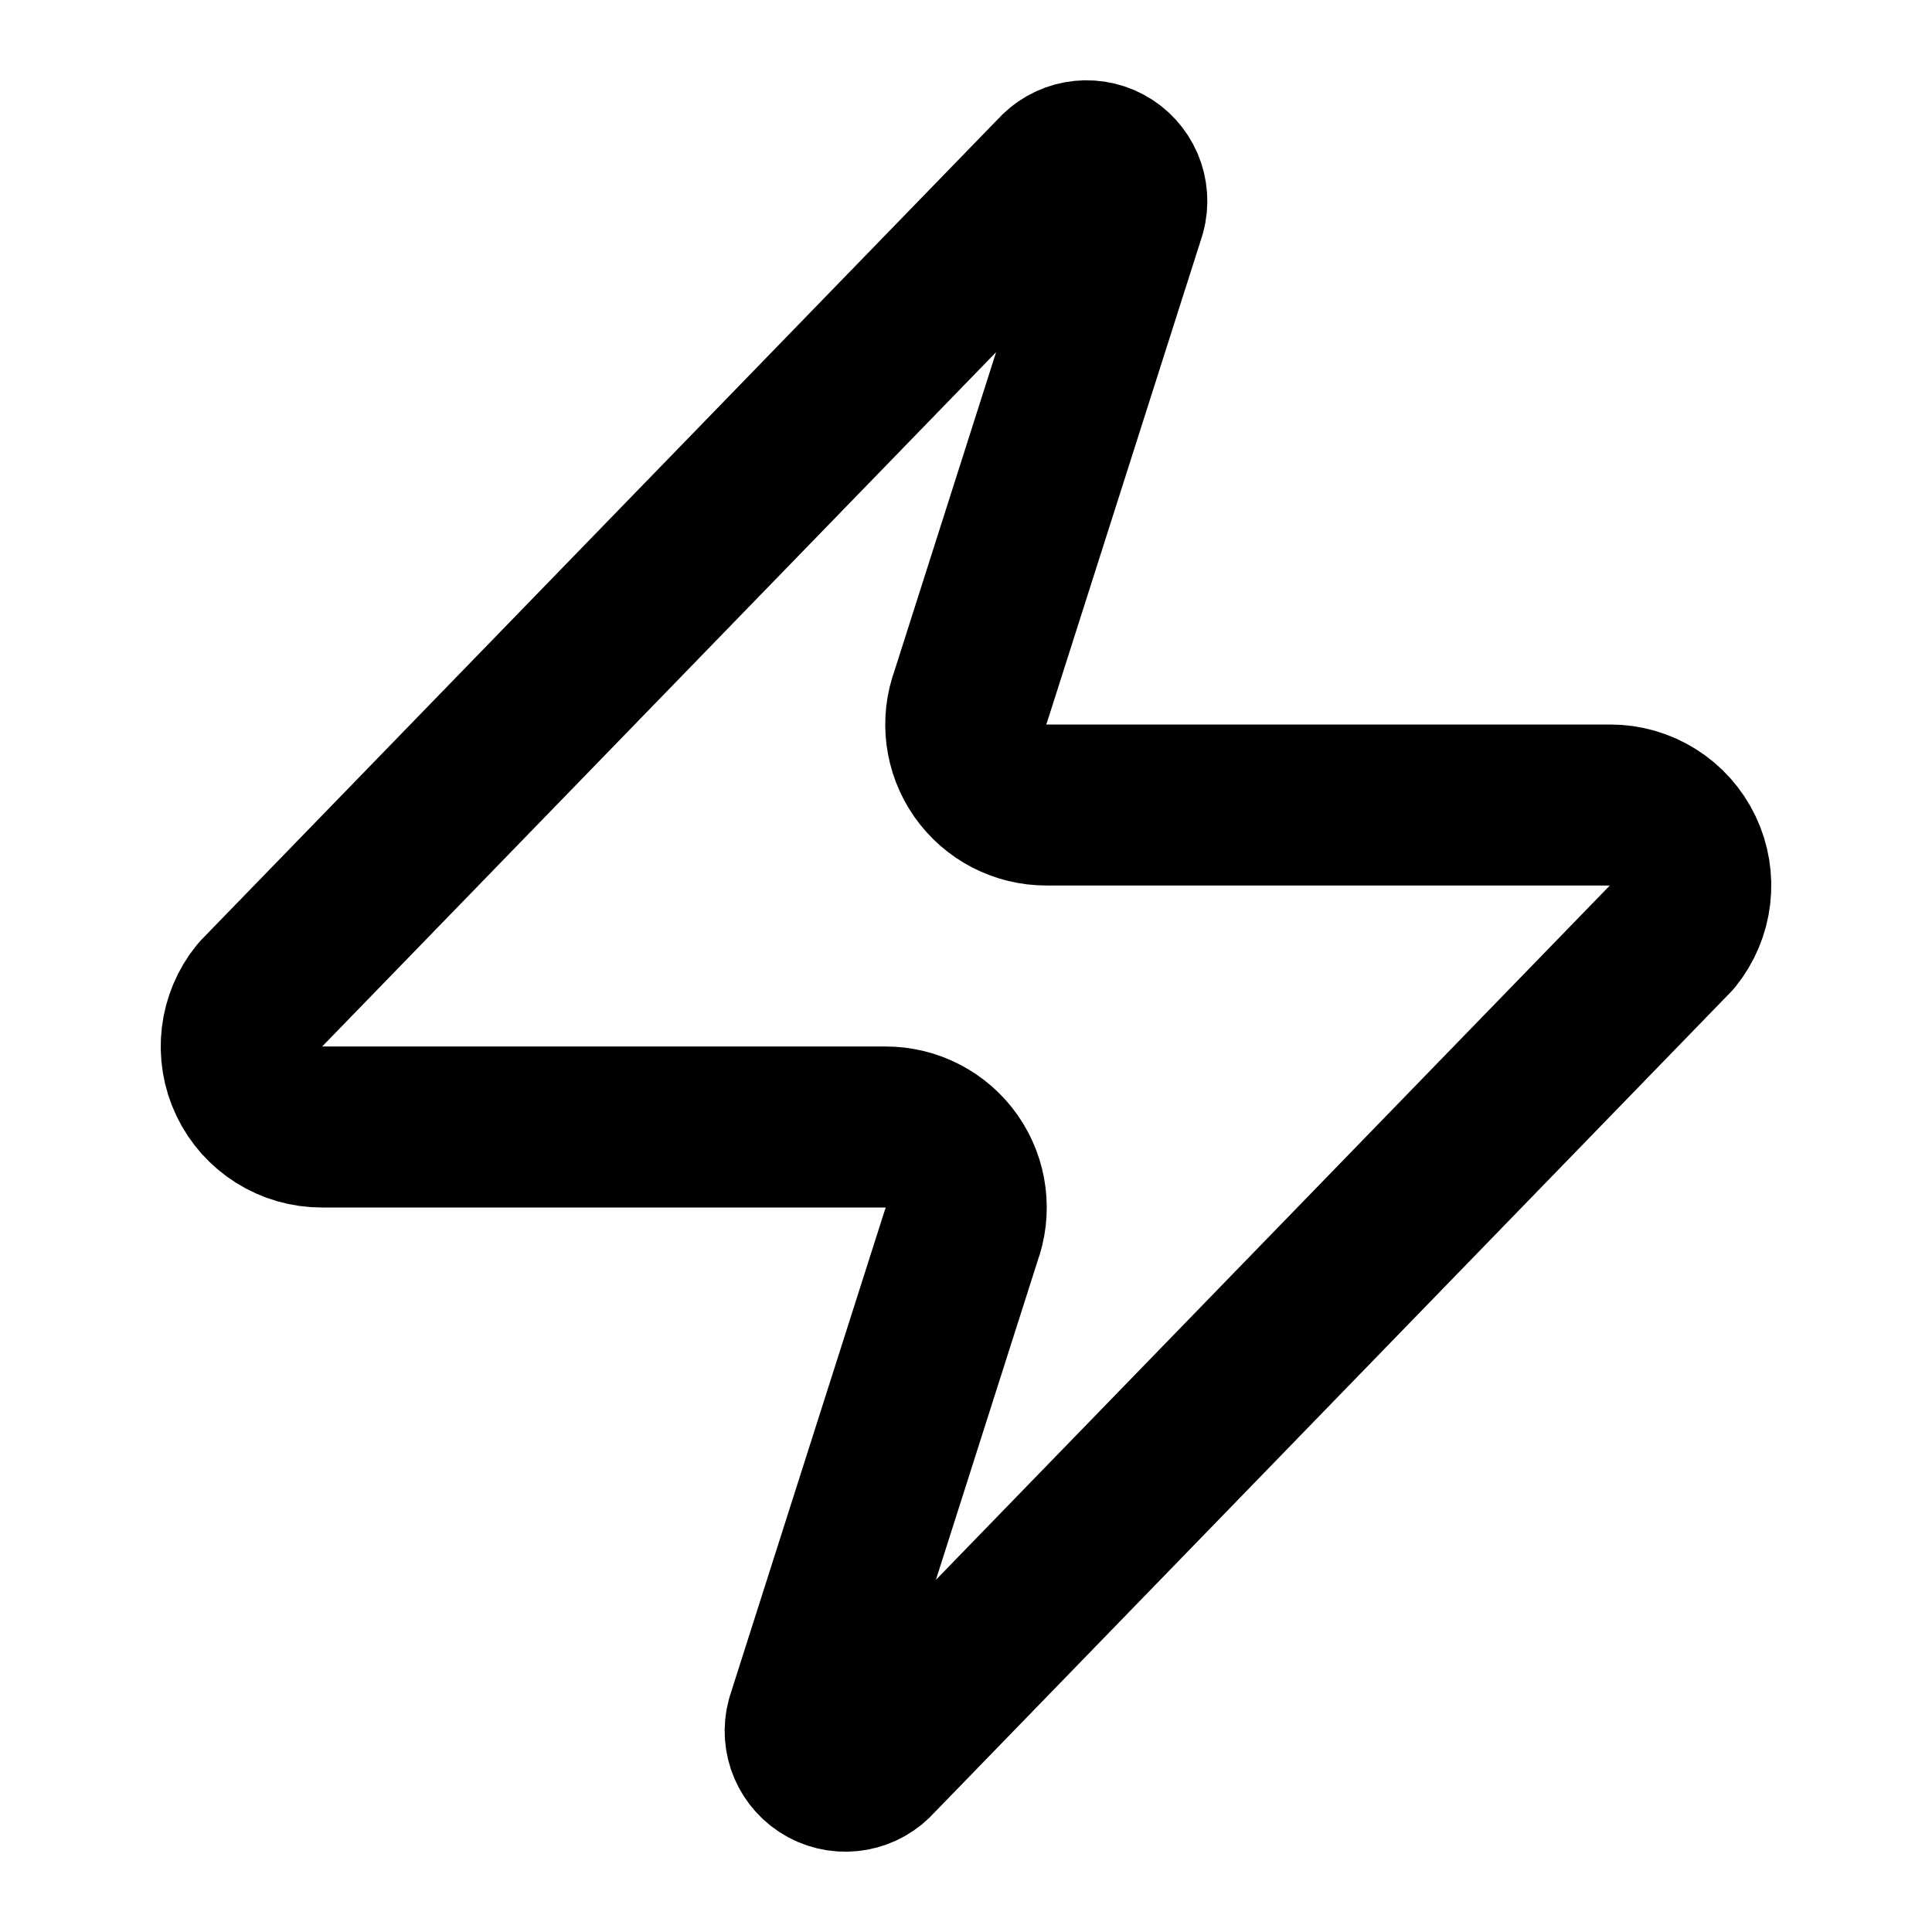
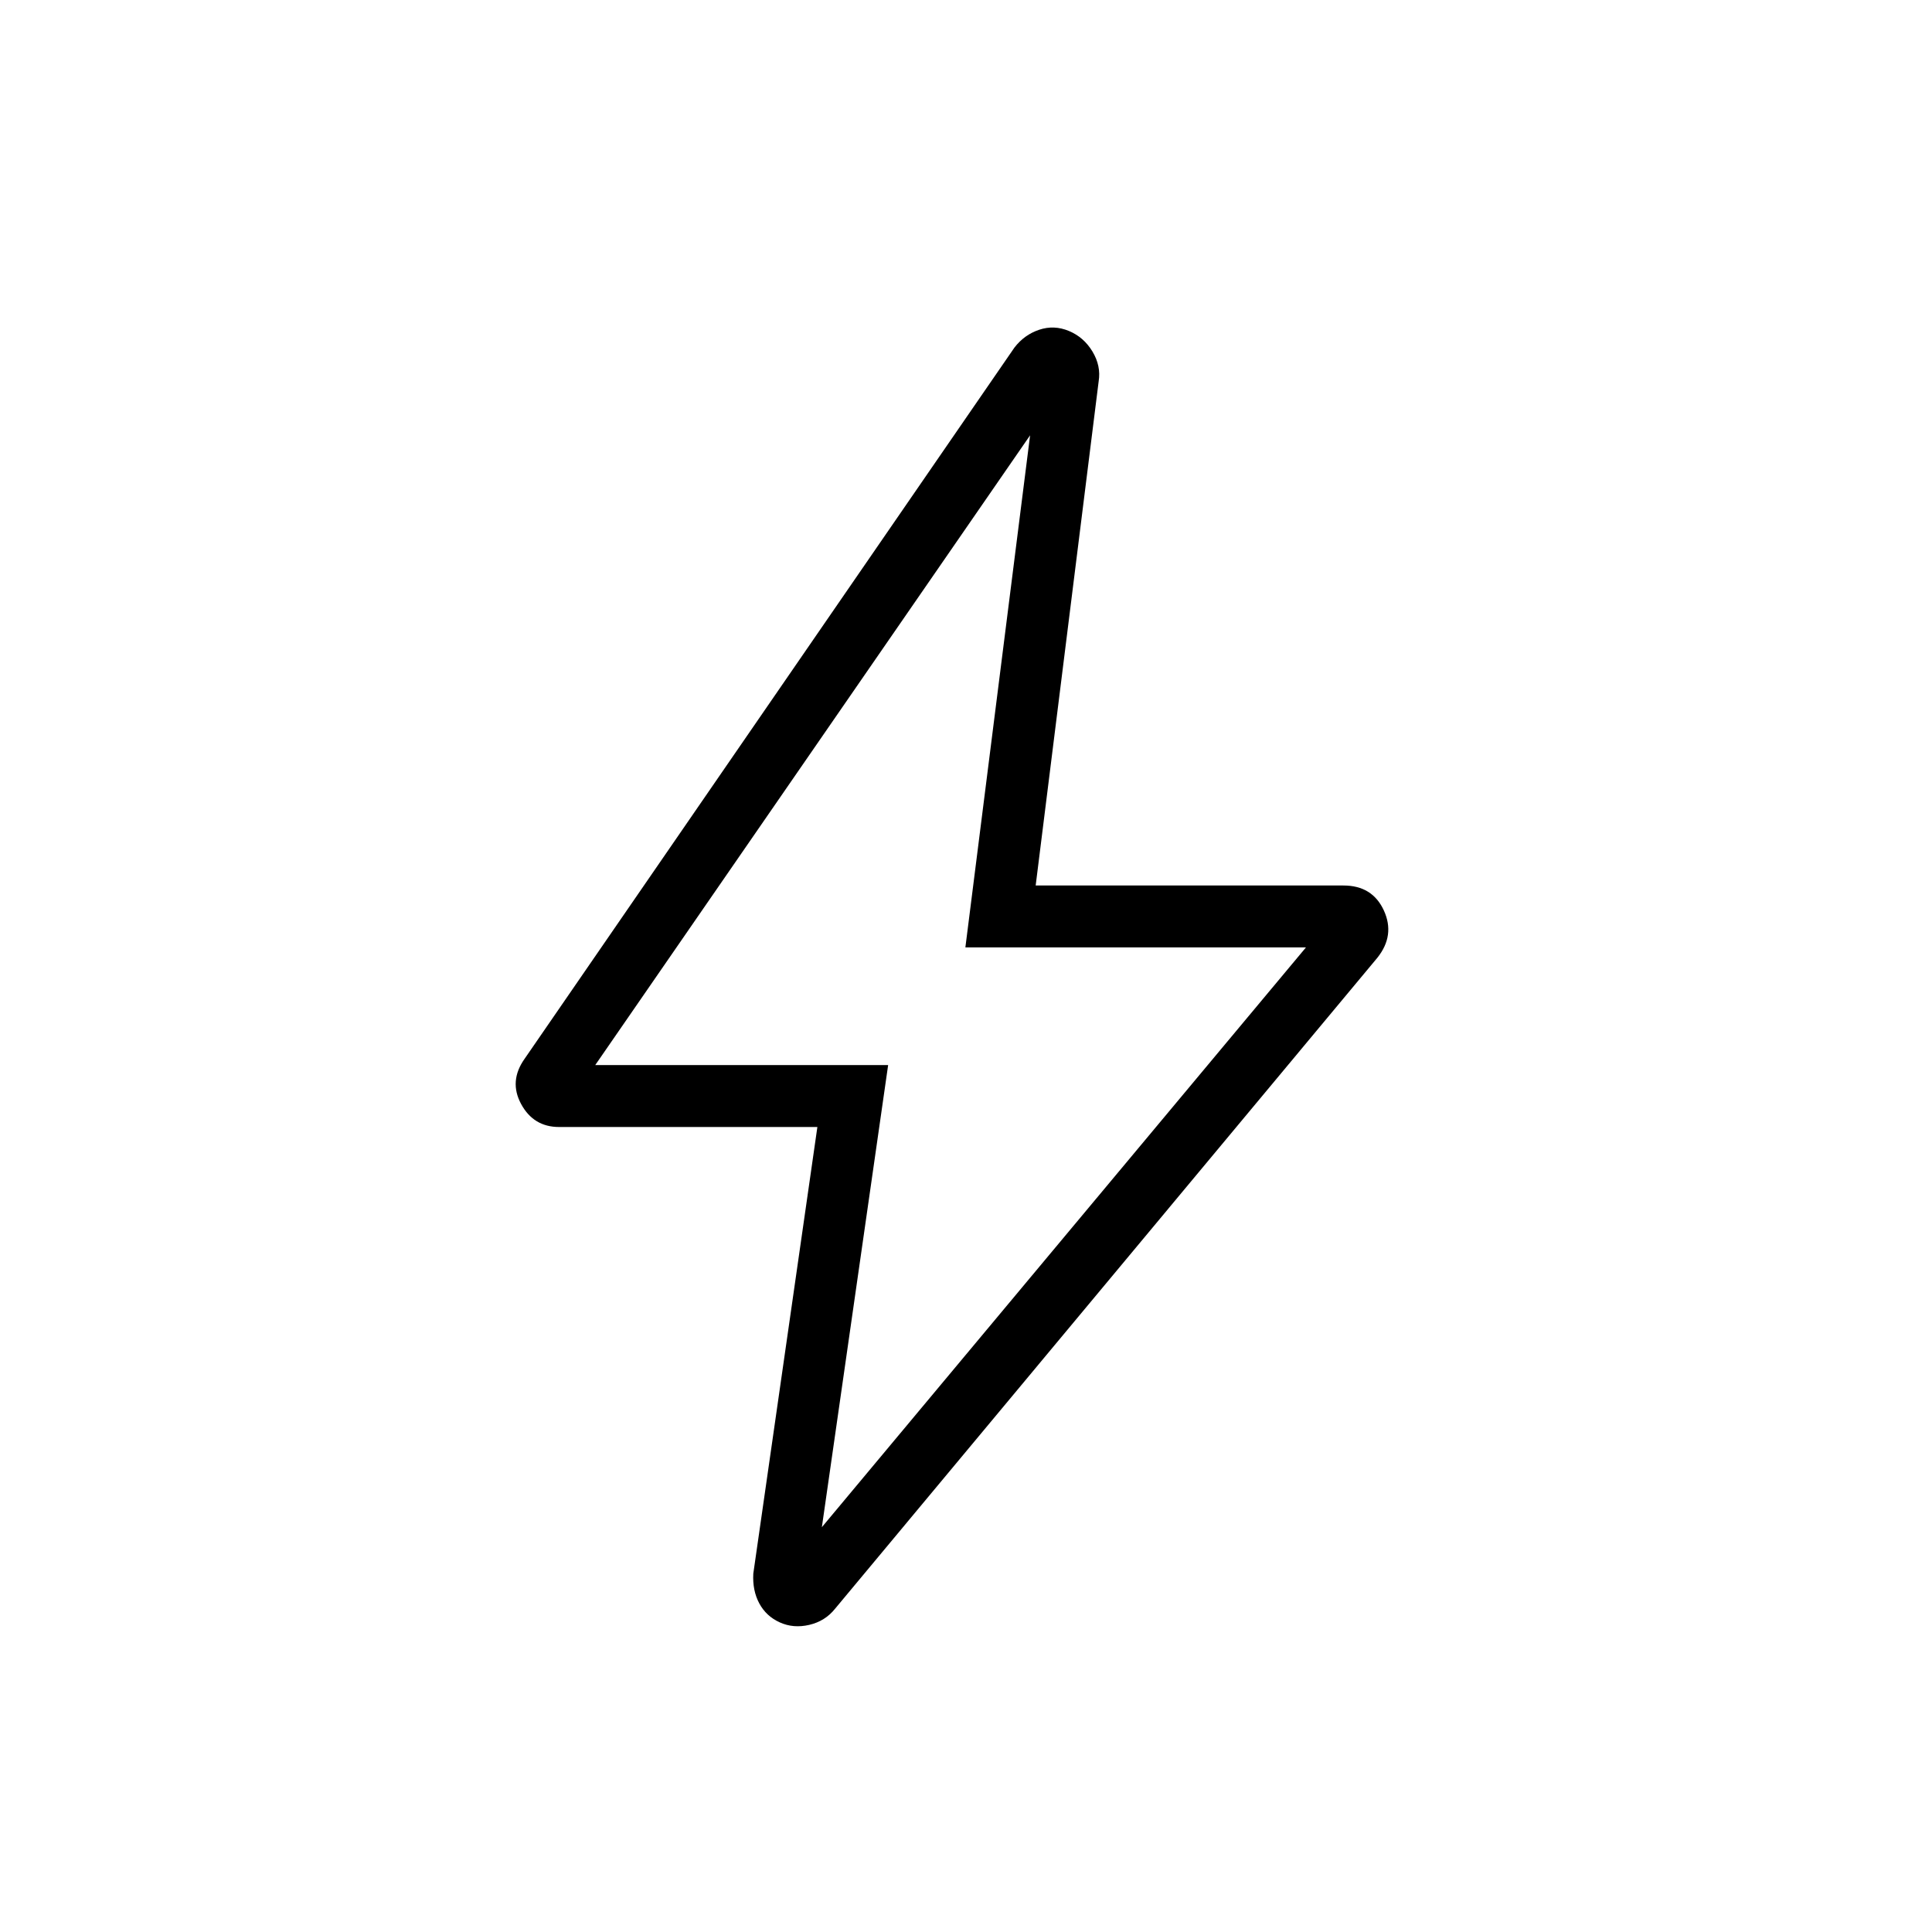
- <svg xmlns="http://www.w3.org/2000/svg" width="24" height="24" viewBox="0 0 24 24" fill="none" stroke="#000000" stroke-width="2" stroke-linecap="round" stroke-linejoin="round">
-   <path d="M4 14a1 1 0 0 1-.78-1.63l9.9-10.2a.5.5 0 0 1 .86.46l-1.92 6.02A1 1 0 0 0 13 10h7a1 1 0 0 1 .78 1.63l-9.9 10.2a.5.5 0 0 1-.86-.46l1.92-6.02A1 1 0 0 0 11 14z" />
+ <svg xmlns="http://www.w3.org/2000/svg" width="24" height="24" viewBox="0 -960 960 960" fill="#000000">
+   <path d="m408.38-201.15 240.54-288.08H479.69l32.16-254.46-216.08 312.92h145.54l-32.93 229.62ZM406.15-400H277.77q-12.62 0-18.81-11.38-6.19-11.39 1.73-22.54l243.39-353.39q4.92-6.38 12.3-8.84 7.39-2.47 14.77.61 7.39 3.08 11.7 10.23 4.3 7.16 3.07 14.77L514.62-520h152.92q14.38 0 20.08 12.38 5.69 12.39-3.23 23.54L414.92-160.61q-4.92 6.15-12.8 8-7.89 1.84-14.66-1.24-6.77-3.07-10.19-9.46-3.42-6.38-2.96-14.77L406.15-400Zm66.08-72.69Z" />
</svg>
